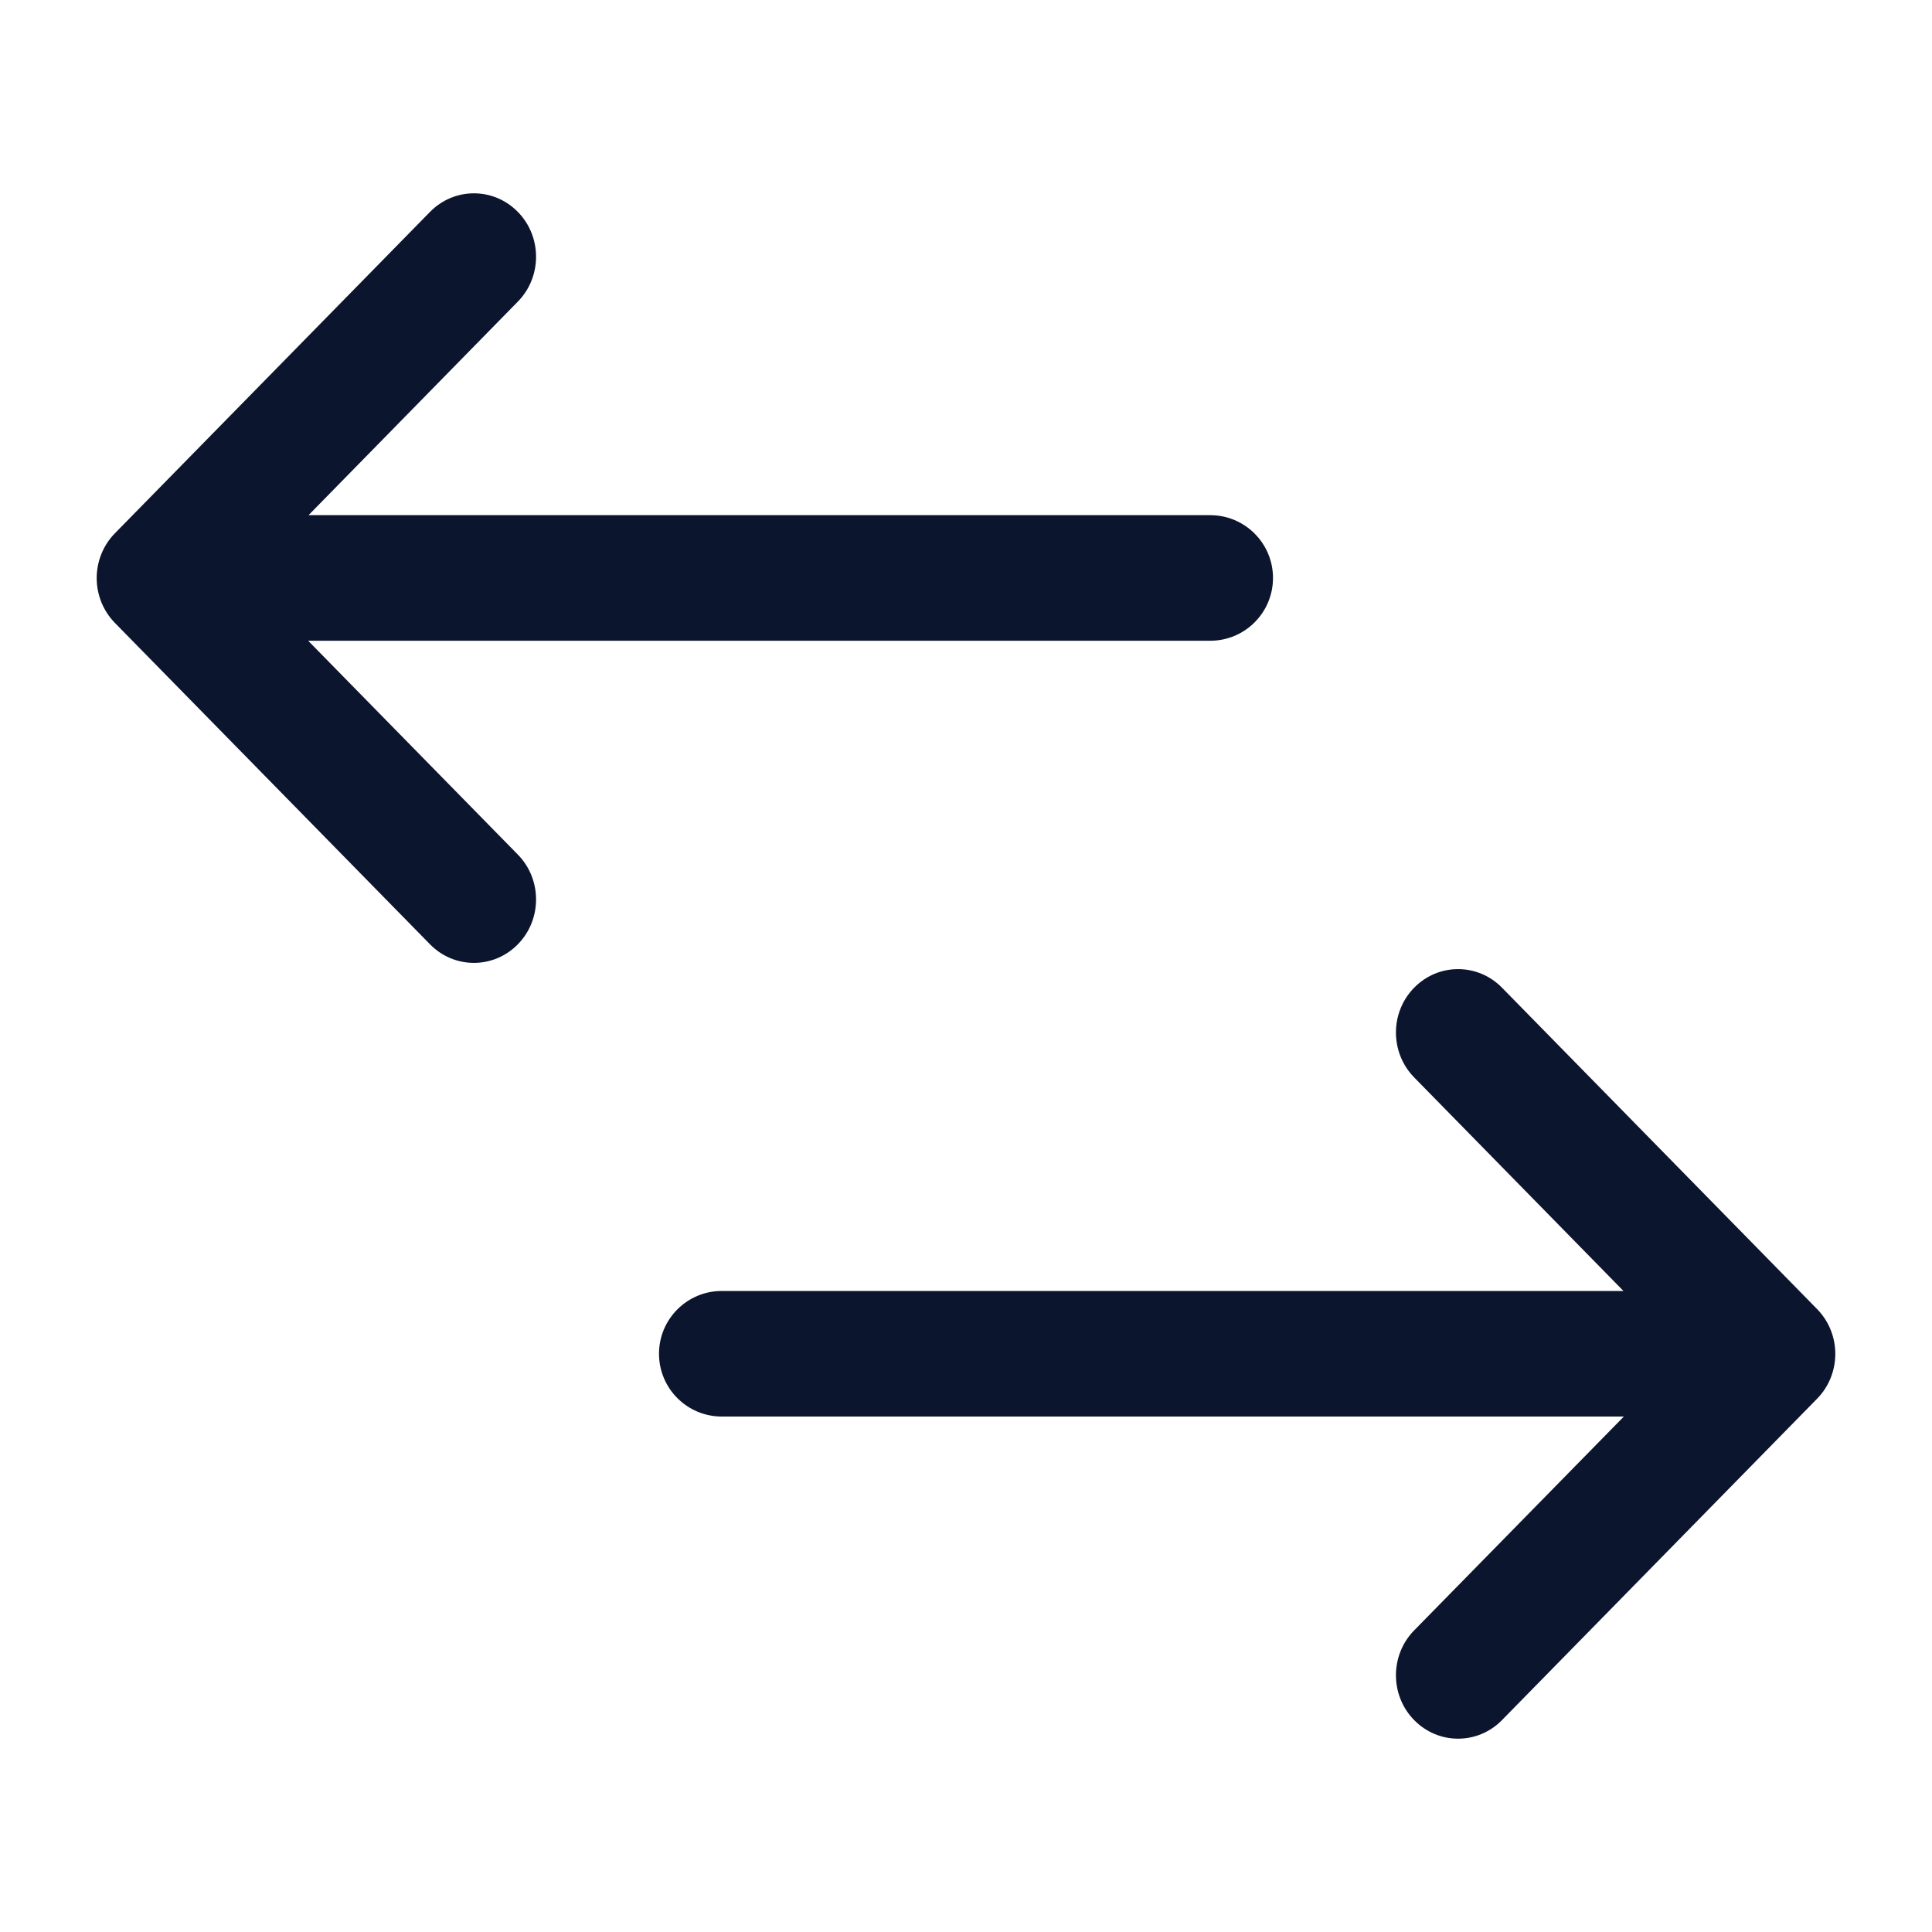
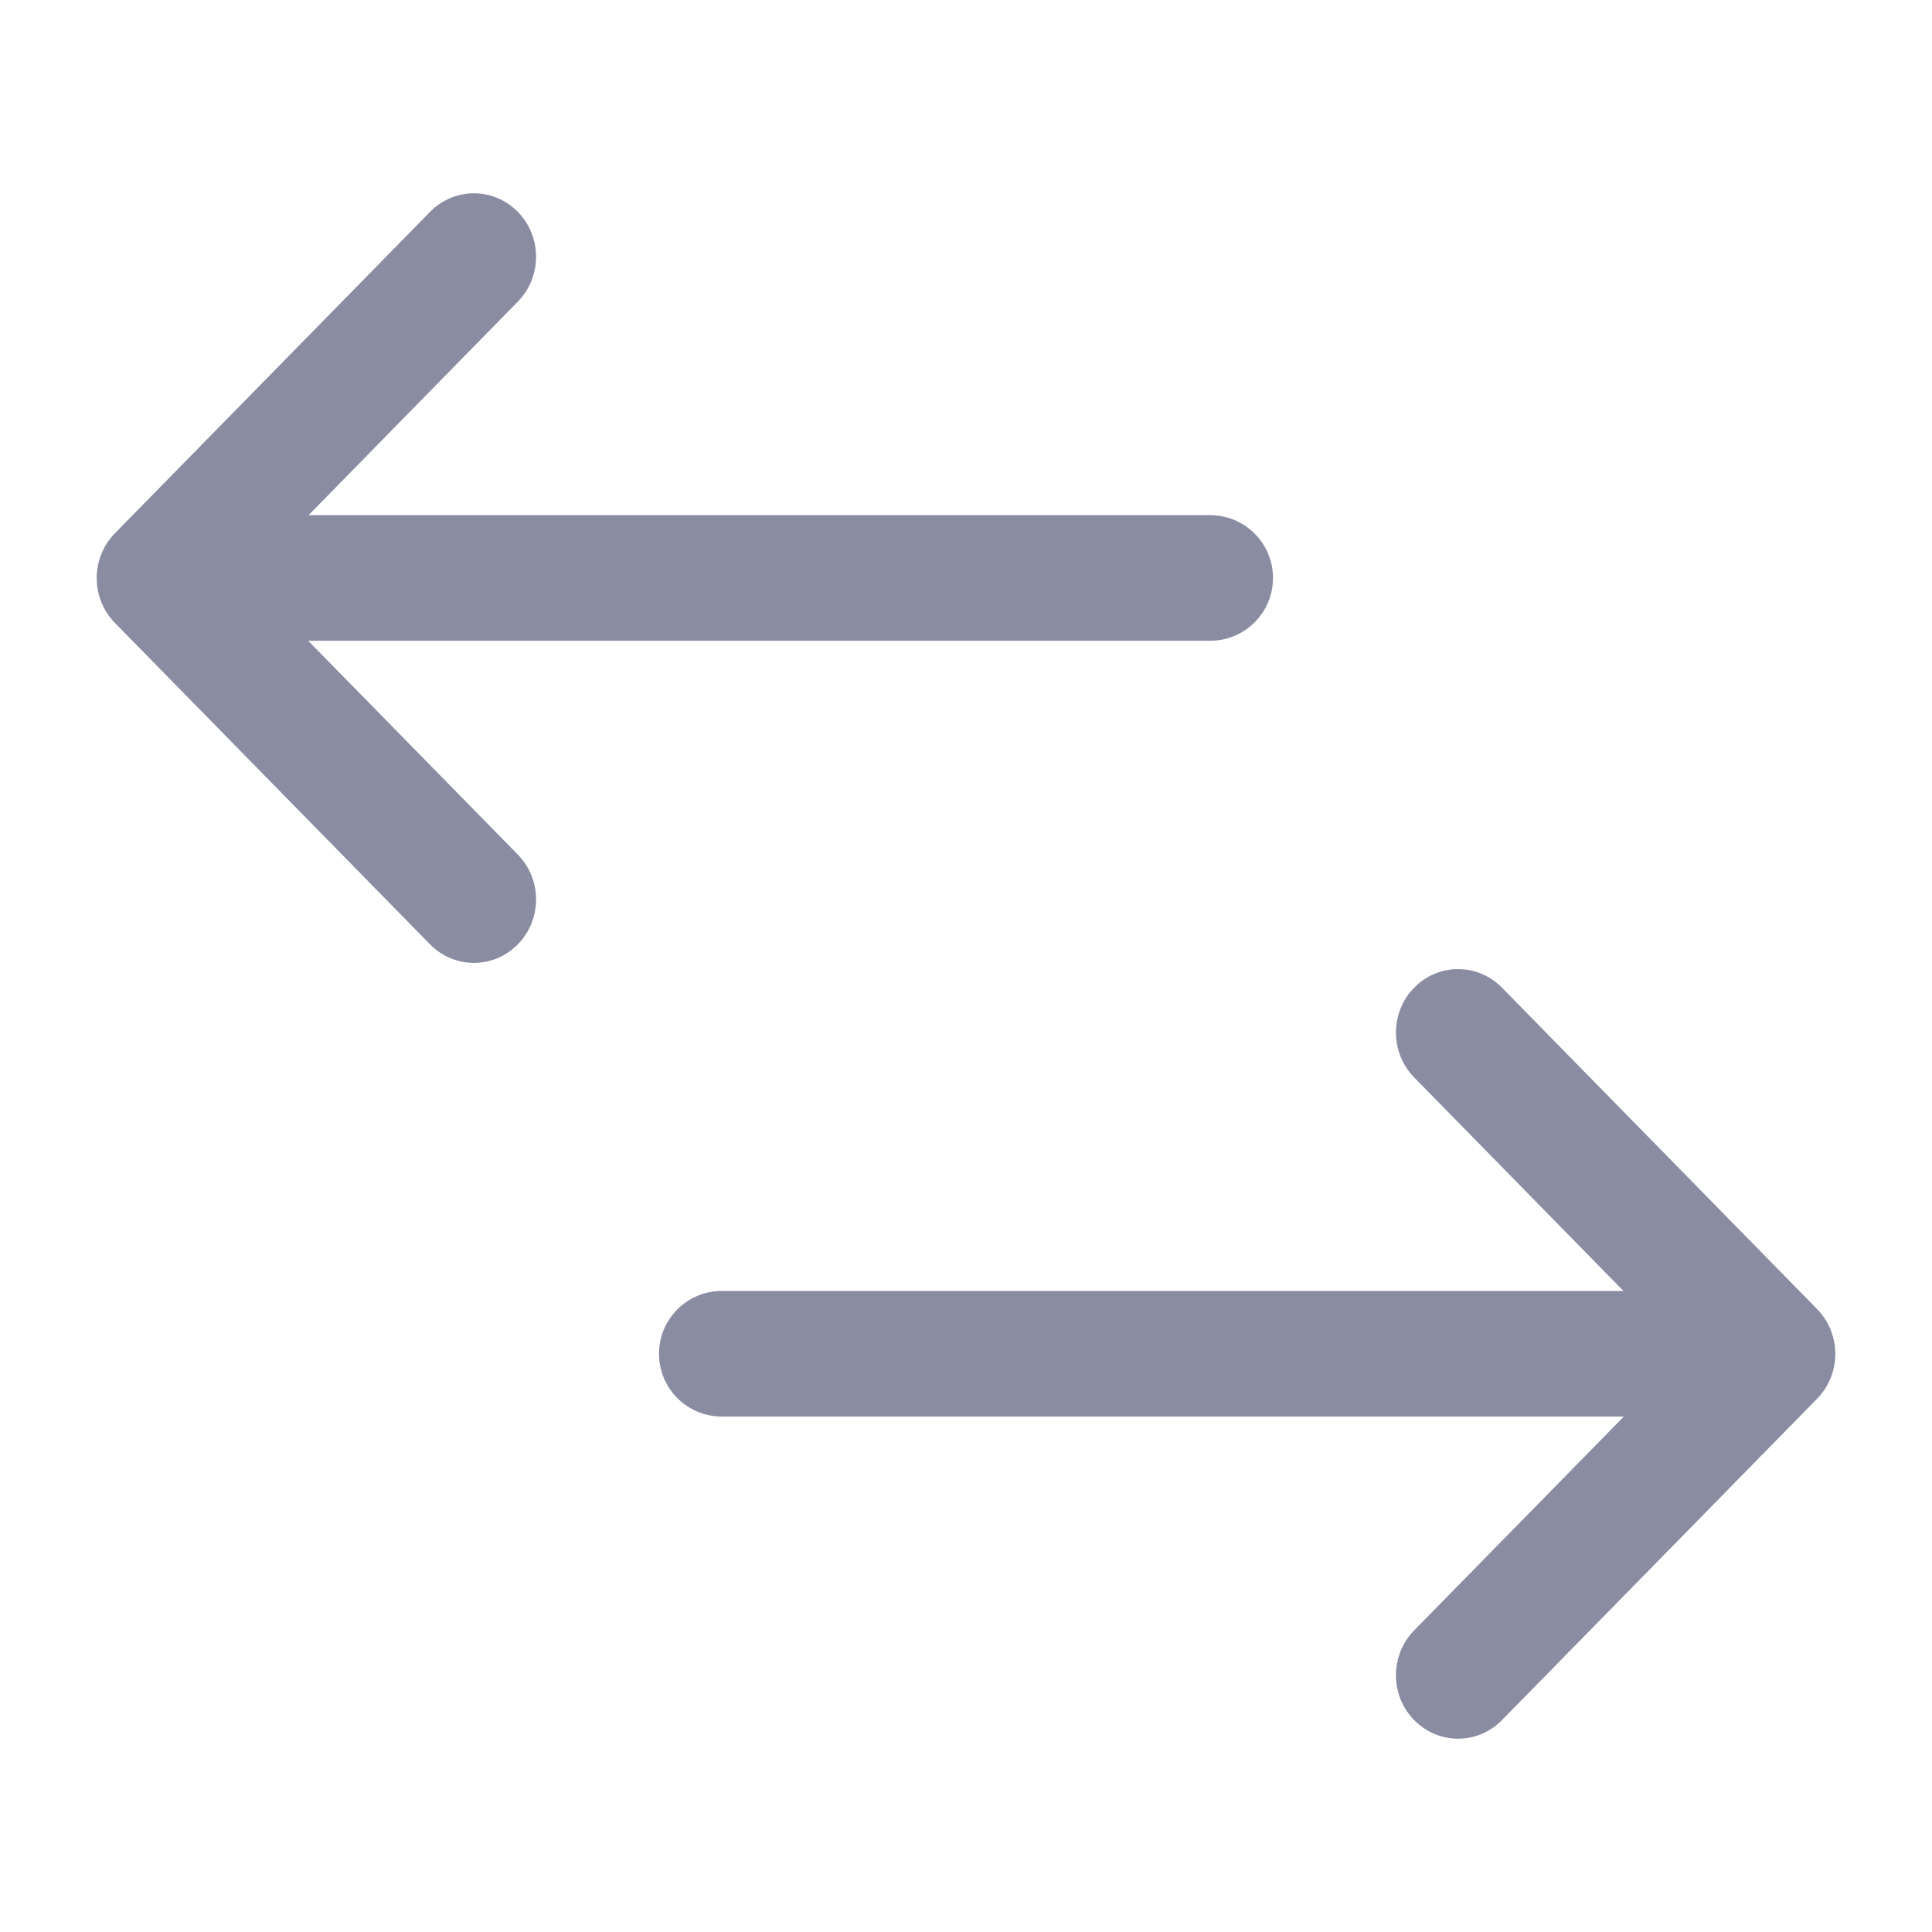
<svg xmlns="http://www.w3.org/2000/svg" width="20" height="20" viewBox="0 0 20 20" fill="none">
-   <path d="M5.361 3.122L3.194 5.333H12.528C12.887 5.333 13.178 5.624 13.178 5.983C13.178 6.342 12.887 6.633 12.528 6.633H3.19L5.361 8.847C5.612 9.103 5.612 9.519 5.361 9.775C5.11 10.032 4.702 10.032 4.451 9.775L1.19 6.449C1.069 6.325 1.001 6.159 1.001 5.984C1.001 5.81 1.069 5.643 1.19 5.52L4.451 2.194C4.702 1.937 5.11 1.937 5.361 2.194C5.612 2.45 5.612 2.866 5.361 3.122Z" fill="#0c152e" />
-   <path d="M14.639 11.153L16.806 13.364H7.472C7.113 13.364 6.822 13.655 6.822 14.014C6.822 14.373 7.113 14.664 7.472 14.664H16.81L14.639 16.878C14.388 17.134 14.388 17.55 14.639 17.806C14.89 18.063 15.298 18.063 15.549 17.806L18.81 14.48C18.931 14.357 18.999 14.19 18.999 14.015C18.999 13.841 18.931 13.674 18.81 13.551L15.549 10.225C15.298 9.968 14.89 9.968 14.639 10.225C14.388 10.481 14.388 10.896 14.639 11.153Z" fill="#0c152e" />
+   <path d="M5.361 3.122L3.194 5.333H12.528C12.887 5.333 13.178 5.624 13.178 5.983C13.178 6.342 12.887 6.633 12.528 6.633H3.19L5.361 8.847C5.612 9.103 5.612 9.519 5.361 9.775C5.11 10.032 4.702 10.032 4.451 9.775L1.19 6.449C1.069 6.325 1.001 6.159 1.001 5.984C1.001 5.81 1.069 5.643 1.19 5.52L4.451 2.194C4.702 1.937 5.11 1.937 5.361 2.194C5.612 2.45 5.612 2.866 5.361 3.122Z" fill="#8A8CA2" />
+   <path d="M14.639 11.153L16.806 13.364H7.472C7.113 13.364 6.822 13.655 6.822 14.014C6.822 14.373 7.113 14.664 7.472 14.664H16.81L14.639 16.878C14.388 17.134 14.388 17.55 14.639 17.806C14.89 18.063 15.298 18.063 15.549 17.806L18.81 14.48C18.931 14.357 18.999 14.19 18.999 14.015C18.999 13.841 18.931 13.674 18.81 13.551L15.549 10.225C15.298 9.968 14.89 9.968 14.639 10.225C14.388 10.481 14.388 10.896 14.639 11.153Z" fill="#8A8CA2" />
</svg>
